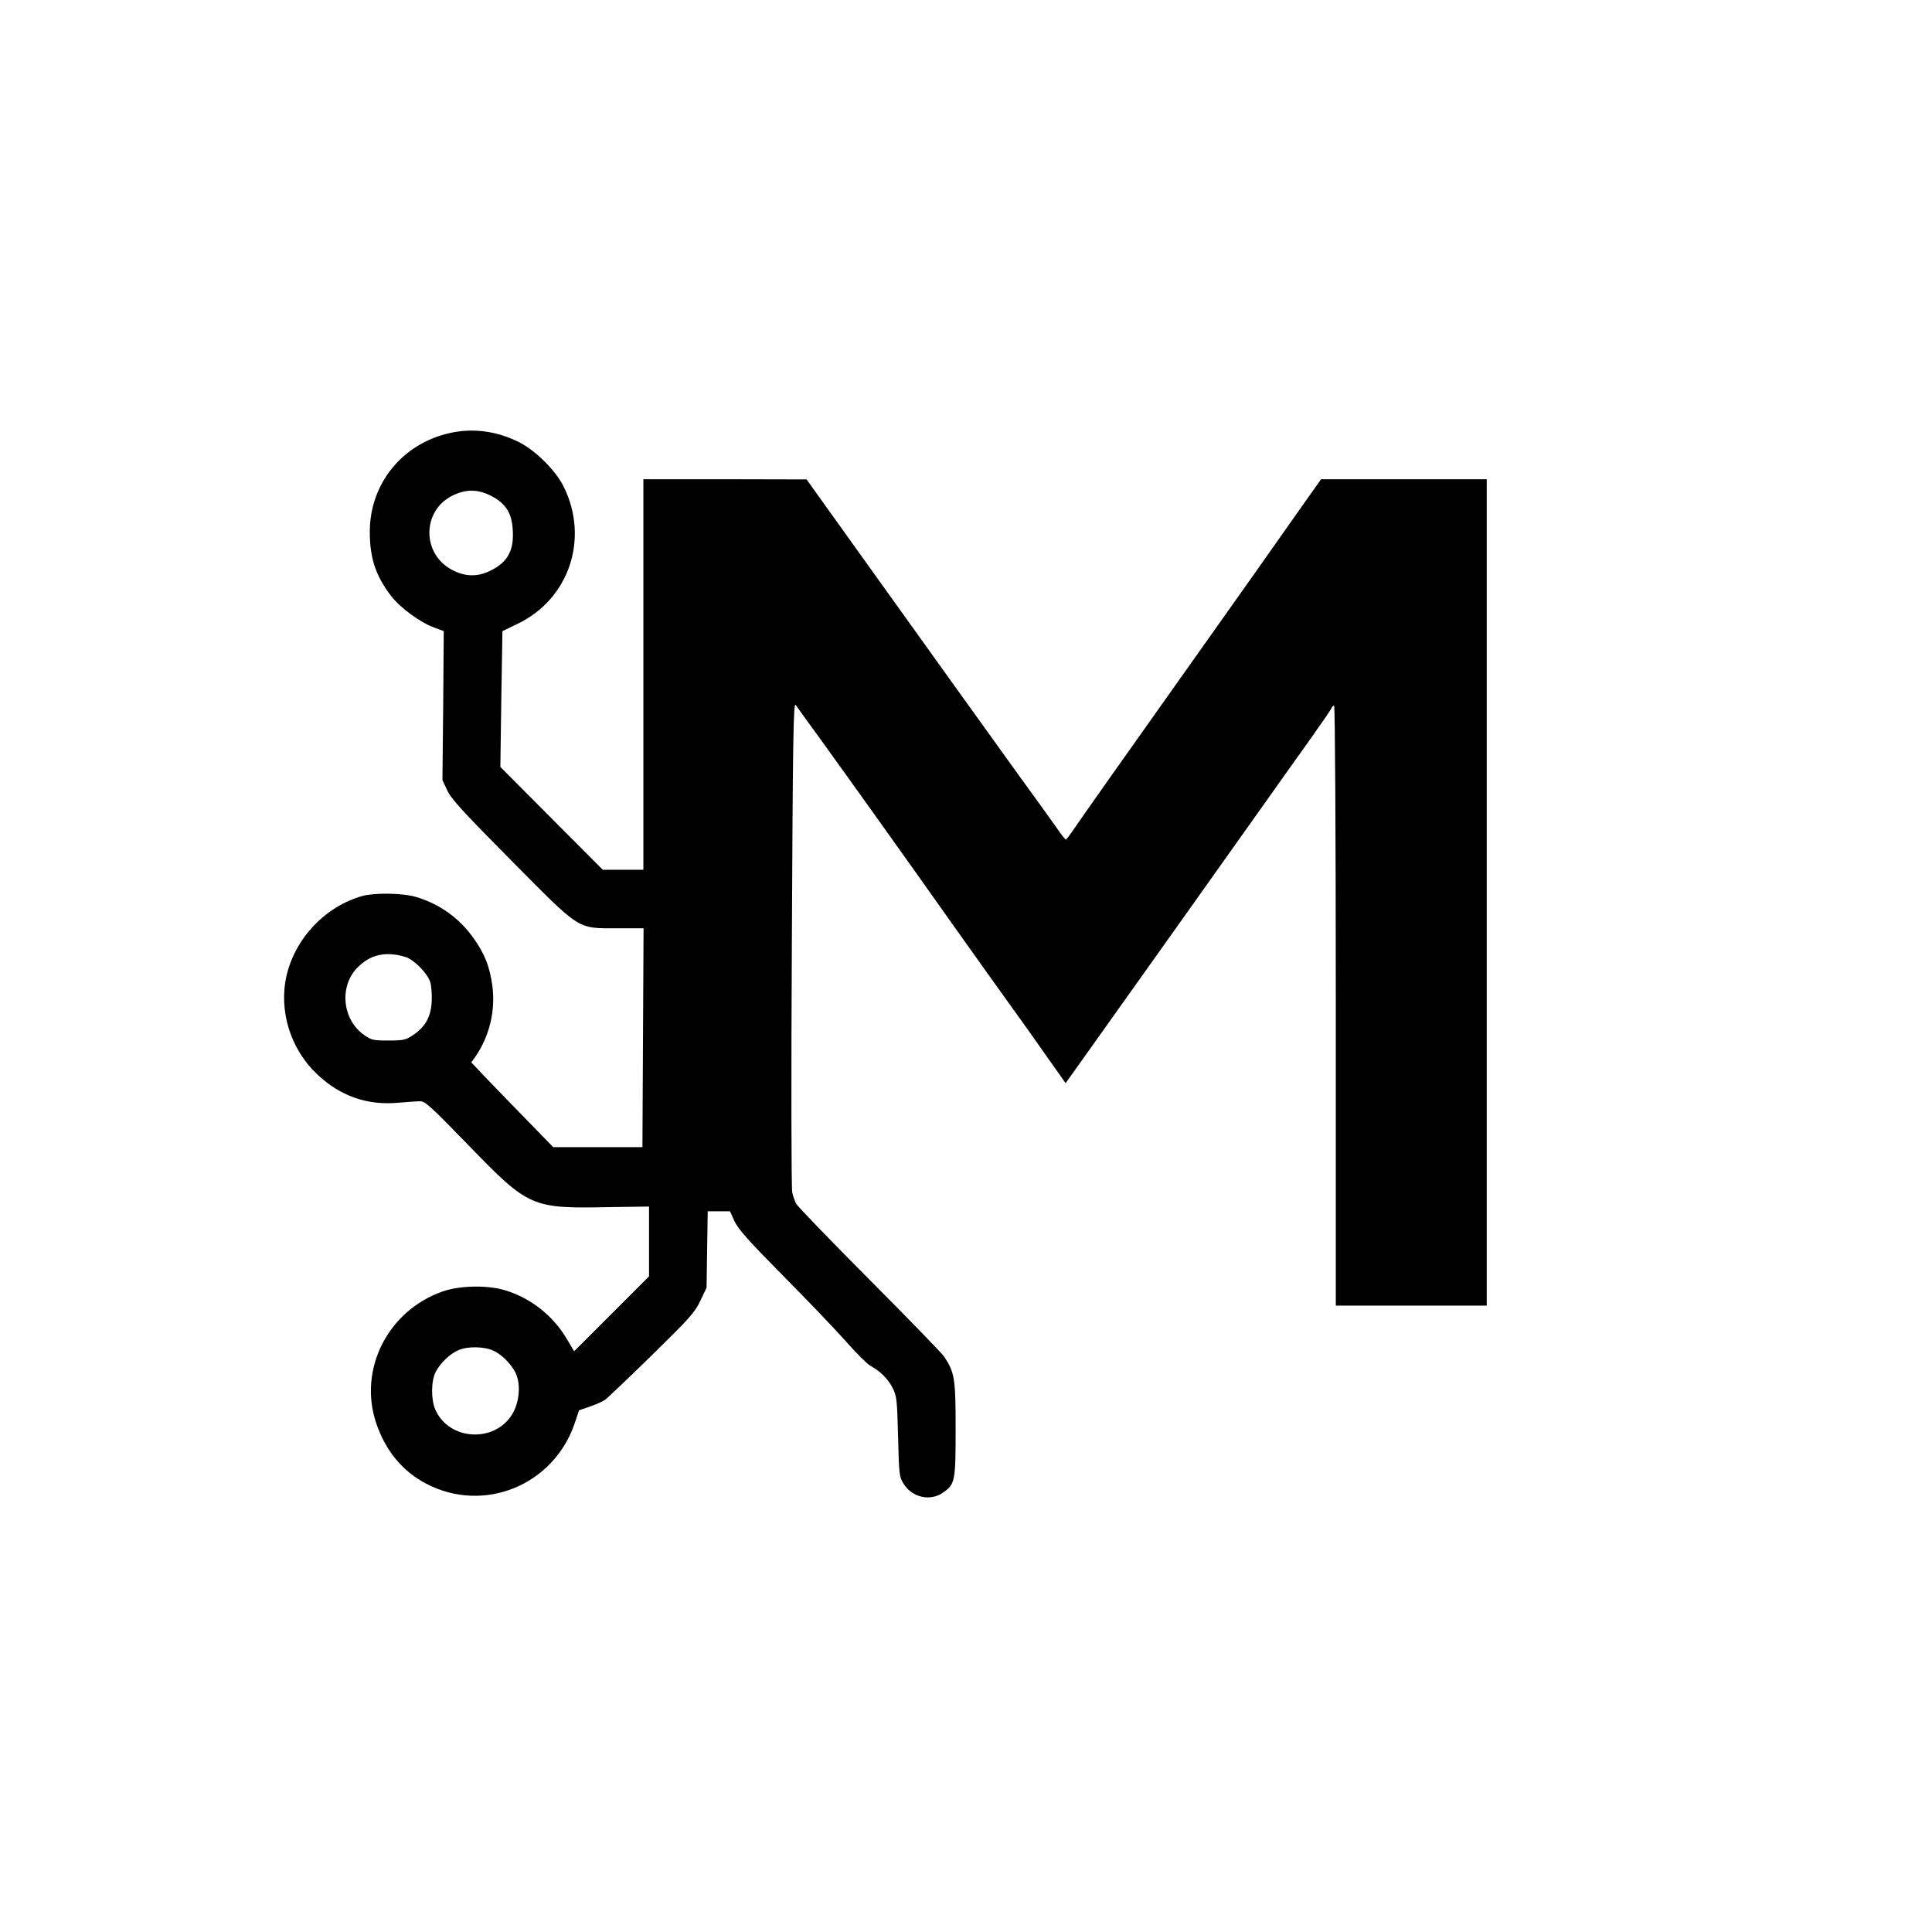
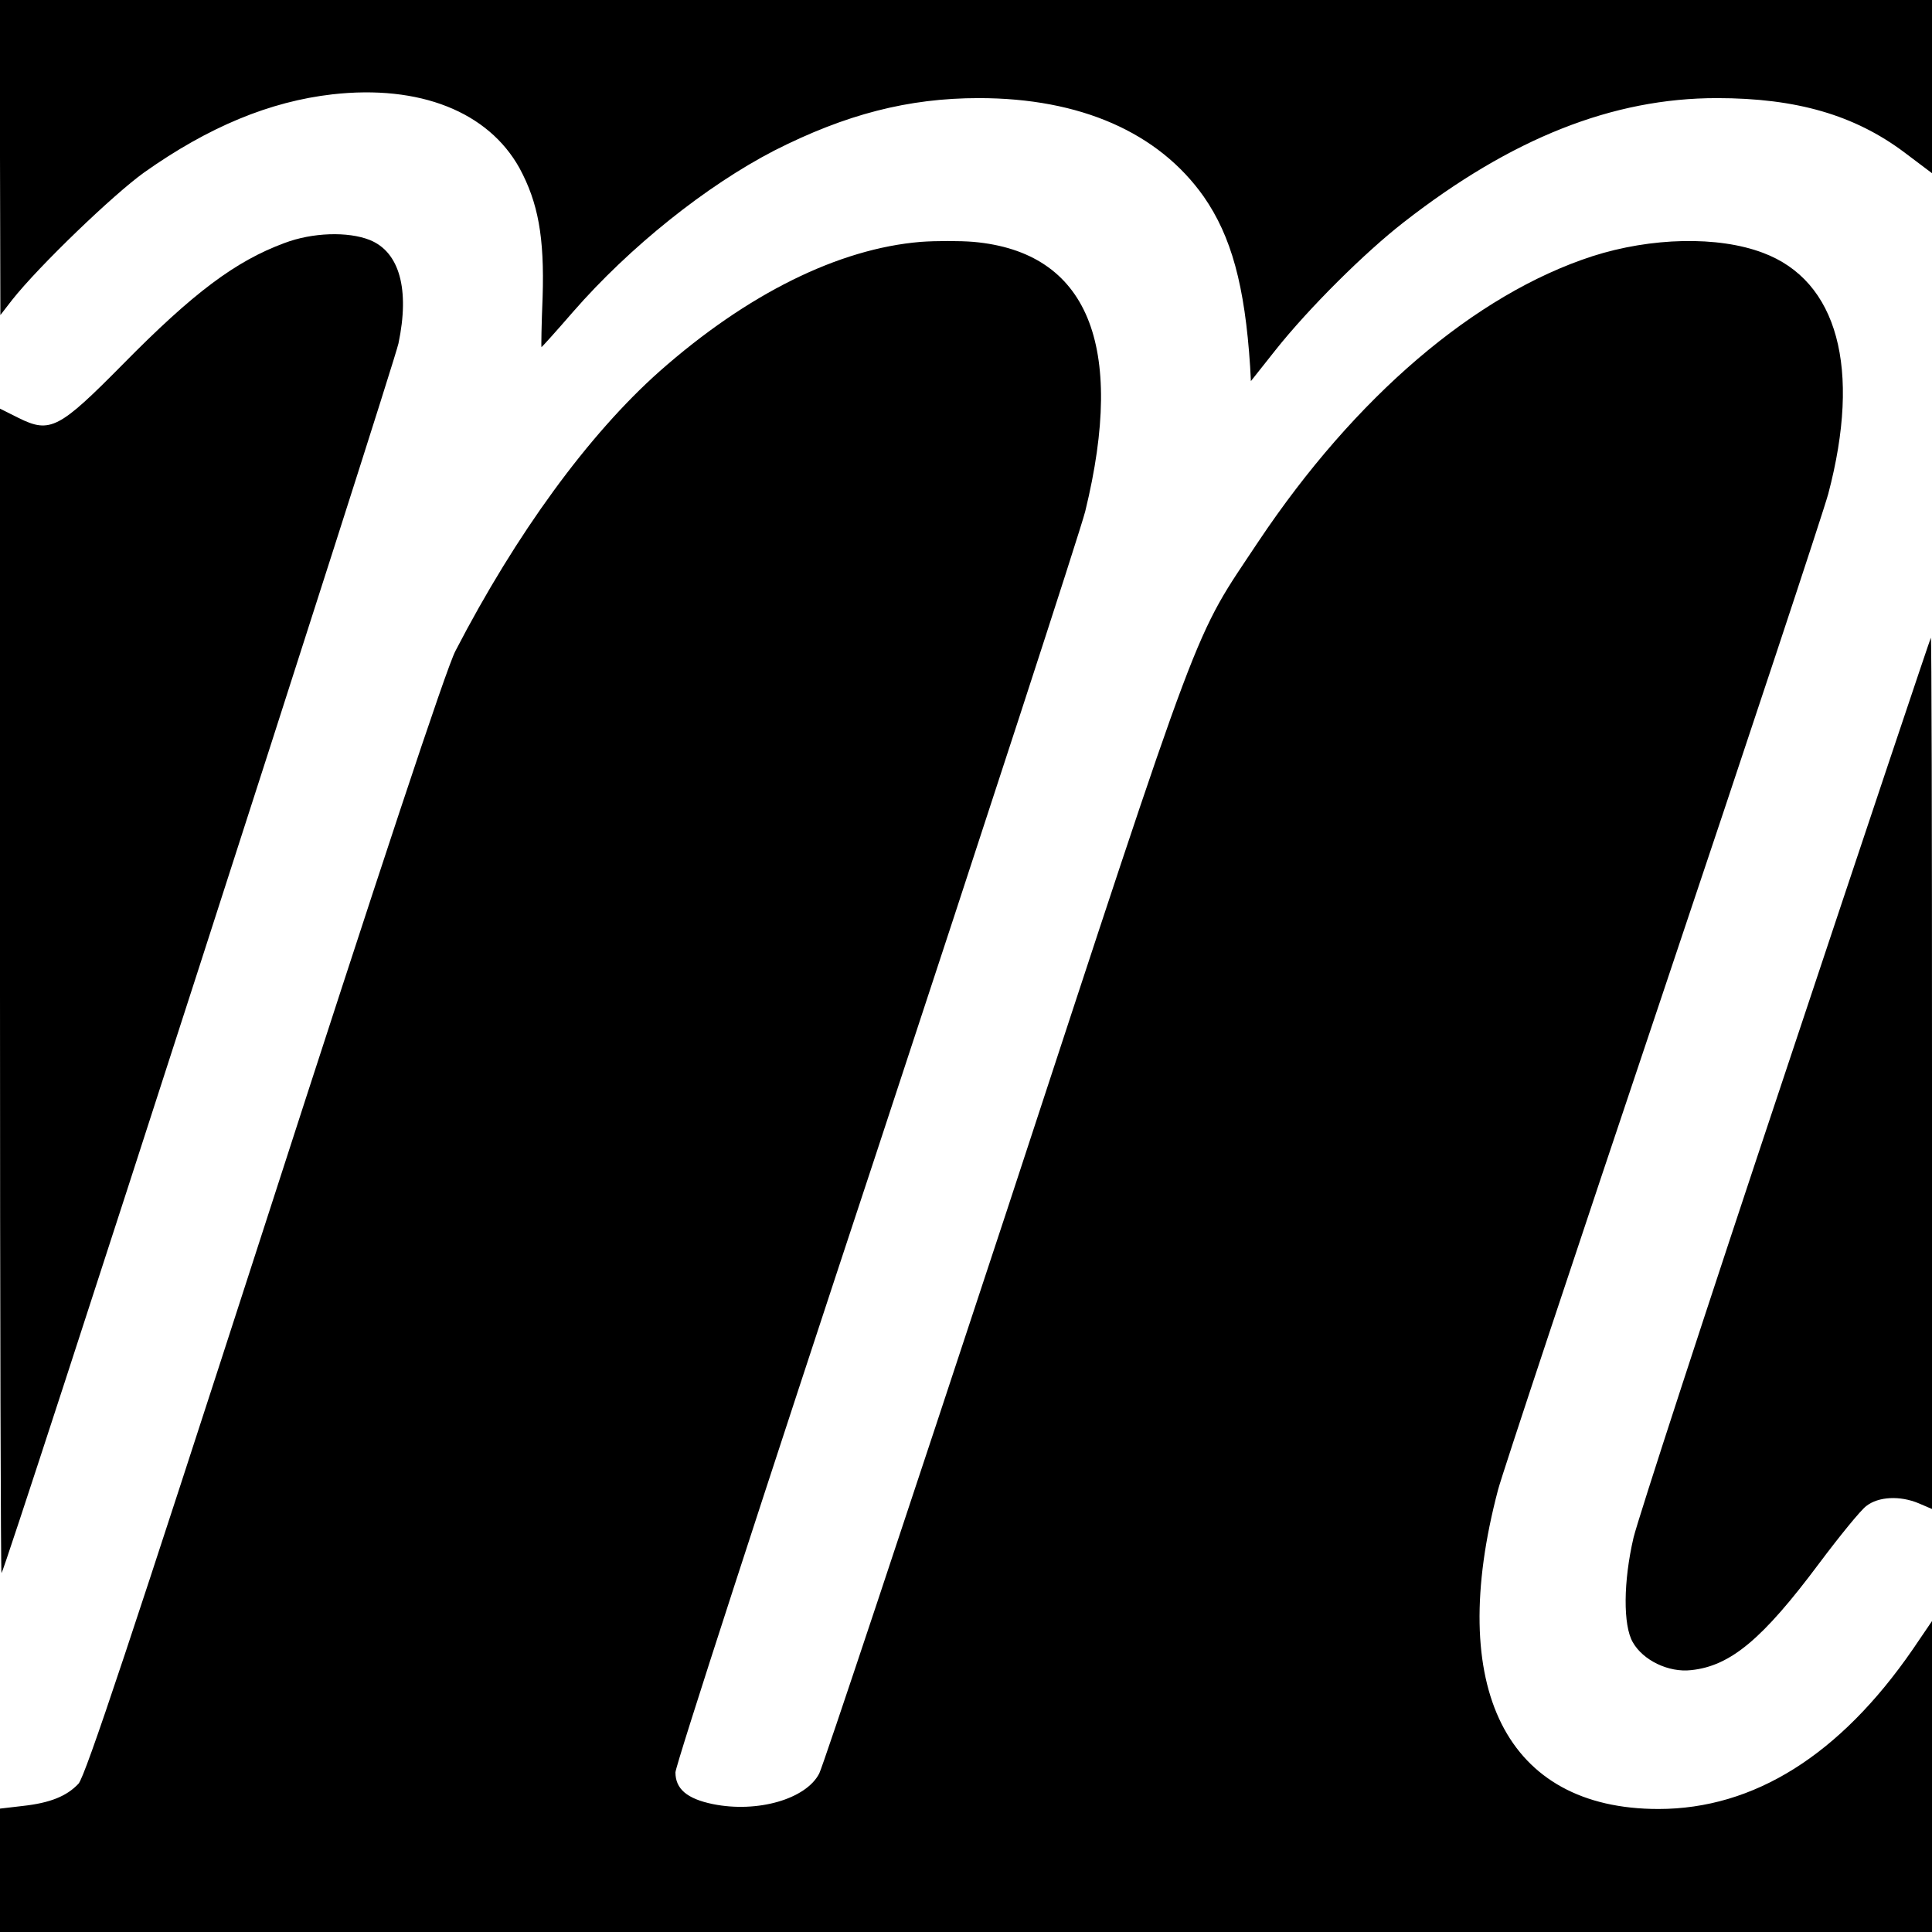
- <svg xmlns="http://www.w3.org/2000/svg" version="1.0" width="1024pt" height="1024pt" viewBox="0 0 1024 1024" preserveAspectRatio="xMidYMid meet">
-   <g transform="translate(0,1024) scale(0.1,-0.1)" fill="#000000" stroke="none">
-     <path d="M2385 7945 c-253 -56 -425 -269 -425 -524 0 -138 31 -233 113 -340 48 -62 155 -141 228 -167 l51 -19 -3 -395 -4 -395 26 -55 c21 -45 85 -115 340 -372 372 -375 345 -358 565 -358 l135 0 -3 -580 -3 -580 -236 0 -237 0 -144 148 c-79 81 -177 182 -217 224 l-73 77 20 28 c76 109 110 247 91 382 -14 99 -40 165 -98 247 -75 107 -181 183 -306 220 -71 21 -219 23 -285 5 -196 -56 -354 -222 -401 -421 -43 -186 20 -390 162 -524 122 -115 263 -165 427 -151 48 4 101 8 117 8 27 2 55 -24 258 -233 321 -331 333 -336 748 -328 l209 3 0 -185 0 -185 -198 -198 -199 -199 -41 69 c-72 120 -188 212 -321 253 -94 30 -244 27 -335 -5 -291 -102 -448 -414 -352 -698 49 -146 139 -255 265 -321 306 -160 677 -8 788 323 l22 66 58 20 c32 11 68 27 80 36 12 8 123 114 247 235 202 198 229 228 258 290 l33 69 3 203 3 202 59 0 59 0 24 -53 c19 -41 74 -103 256 -287 128 -129 278 -286 334 -349 55 -63 114 -121 130 -130 53 -28 95 -71 119 -119 21 -43 23 -63 28 -257 5 -200 6 -212 29 -249 46 -74 143 -95 211 -46 62 44 65 59 65 335 0 270 -5 300 -61 385 -13 19 -192 203 -398 410 -205 206 -379 386 -386 400 -7 13 -17 40 -21 60 -5 19 -6 613 -2 1319 5 1076 8 1281 20 1265 7 -11 67 -93 133 -184 153 -212 425 -592 703 -985 121 -170 259 -364 307 -430 48 -66 132 -184 187 -263 l101 -143 109 153 c214 300 703 988 898 1263 109 154 243 342 298 419 54 76 101 145 104 152 3 8 9 14 14 14 5 0 9 -664 9 -1590 l0 -1590 400 0 400 0 0 2190 0 2190 -439 0 -439 0 -90 -127 c-105 -150 -394 -559 -610 -863 -297 -418 -592 -836 -619 -877 -16 -23 -30 -42 -34 -43 -3 0 -25 28 -49 63 -24 34 -112 157 -196 272 -161 223 -465 647 -877 1222 l-252 352 -432 1 -433 0 0 -1035 0 -1035 -108 0 -107 0 -272 273 -271 272 5 360 6 360 81 39 c272 131 380 450 244 726 -43 87 -151 194 -240 238 -118 58 -242 74 -363 47z m216 -332 c80 -41 113 -93 117 -187 6 -109 -31 -171 -128 -215 -64 -29 -125 -27 -191 7 -166 84 -164 320 5 398 69 32 128 31 197 -3z m-452 -2445 c45 -14 115 -85 131 -132 7 -21 10 -68 8 -106 -4 -80 -35 -134 -100 -177 -37 -25 -50 -28 -129 -28 -81 0 -90 2 -130 30 -116 82 -132 260 -33 358 69 69 149 86 253 55z m466 -2087 c50 -22 109 -86 125 -136 20 -60 9 -146 -26 -202 -95 -154 -339 -137 -408 29 -22 53 -21 150 3 196 24 47 76 97 121 116 48 21 136 20 185 -3z" />
+ <svg xmlns="http://www.w3.org/2000/svg" version="1.0" width="512pt" height="512pt" viewBox="0 0 512 512" preserveAspectRatio="xMidYMid meet">
+   <g transform="translate(0,512) scale(0.1,-0.1)" fill="#000000" stroke="none">
+     <path d="M0 4703 l1 -418 31 40 c71 90 269 280 350 338 171 121 333 188 499 207 231 26 413 -46 496 -196 49 -91 66 -182 61 -341 -3 -73 -4 -133 -3 -133 1 0 39 42 84 94 150 172 353 334 533 427 189 96 355 139 542 139 269 0 476 -91 596 -261 73 -105 109 -235 123 -451 l2 -38 65 82 c88 111 237 259 340 339 286 223 554 329 830 329 211 0 365 -45 497 -144 l73 -55 0 229 0 230 -2560 0 -2560 0 0 -417z" />
+     <path d="M754 4476 c-130 -48 -242 -132 -429 -322 -168 -170 -192 -183 -275 -142 l-50 25 0 -1545 c0 -850 2 -1543 4 -1541 11 11 1038 3194 1052 3259 30 143 3 242 -76 274 -58 23 -152 20 -226 -8z" />
+     <path d="M2440 4479 c-218 -18 -460 -138 -692 -343 -188 -167 -380 -430 -541 -741 -24 -45 -201 -580 -506 -1524 -348 -1076 -475 -1459 -493 -1478 -31 -33 -75 -51 -148 -59 l-60 -7 0 -163 0 -164 2560 0 2560 0 0 412 0 412 -51 -75 c-193 -280 -421 -423 -674 -423 -403 0 -564 320 -425 846 11 42 207 632 435 1311 228 679 426 1277 440 1328 88 333 25 565 -173 639 -119 45 -296 41 -452 -9 -311 -101 -629 -373 -885 -756 -176 -265 -139 -165 -667 -1774 -264 -801 -487 -1472 -497 -1491 -35 -68 -164 -105 -282 -81 -68 14 -99 40 -99 84 0 18 239 754 531 1637 291 883 541 1650 555 1705 108 442 6 687 -296 714 -36 3 -99 3 -140 0z" />
+     <path d="M4733 2283 c-211 -632 -392 -1188 -404 -1238 -27 -116 -28 -232 -2 -277 27 -48 95 -81 155 -74 104 11 189 82 339 283 54 72 110 141 125 152 32 25 89 28 139 7 l35 -15 0 1155 c0 634 -1 1154 -3 1154 -1 0 -174 -516 -384 -1147z" />
  </g>
</svg>
